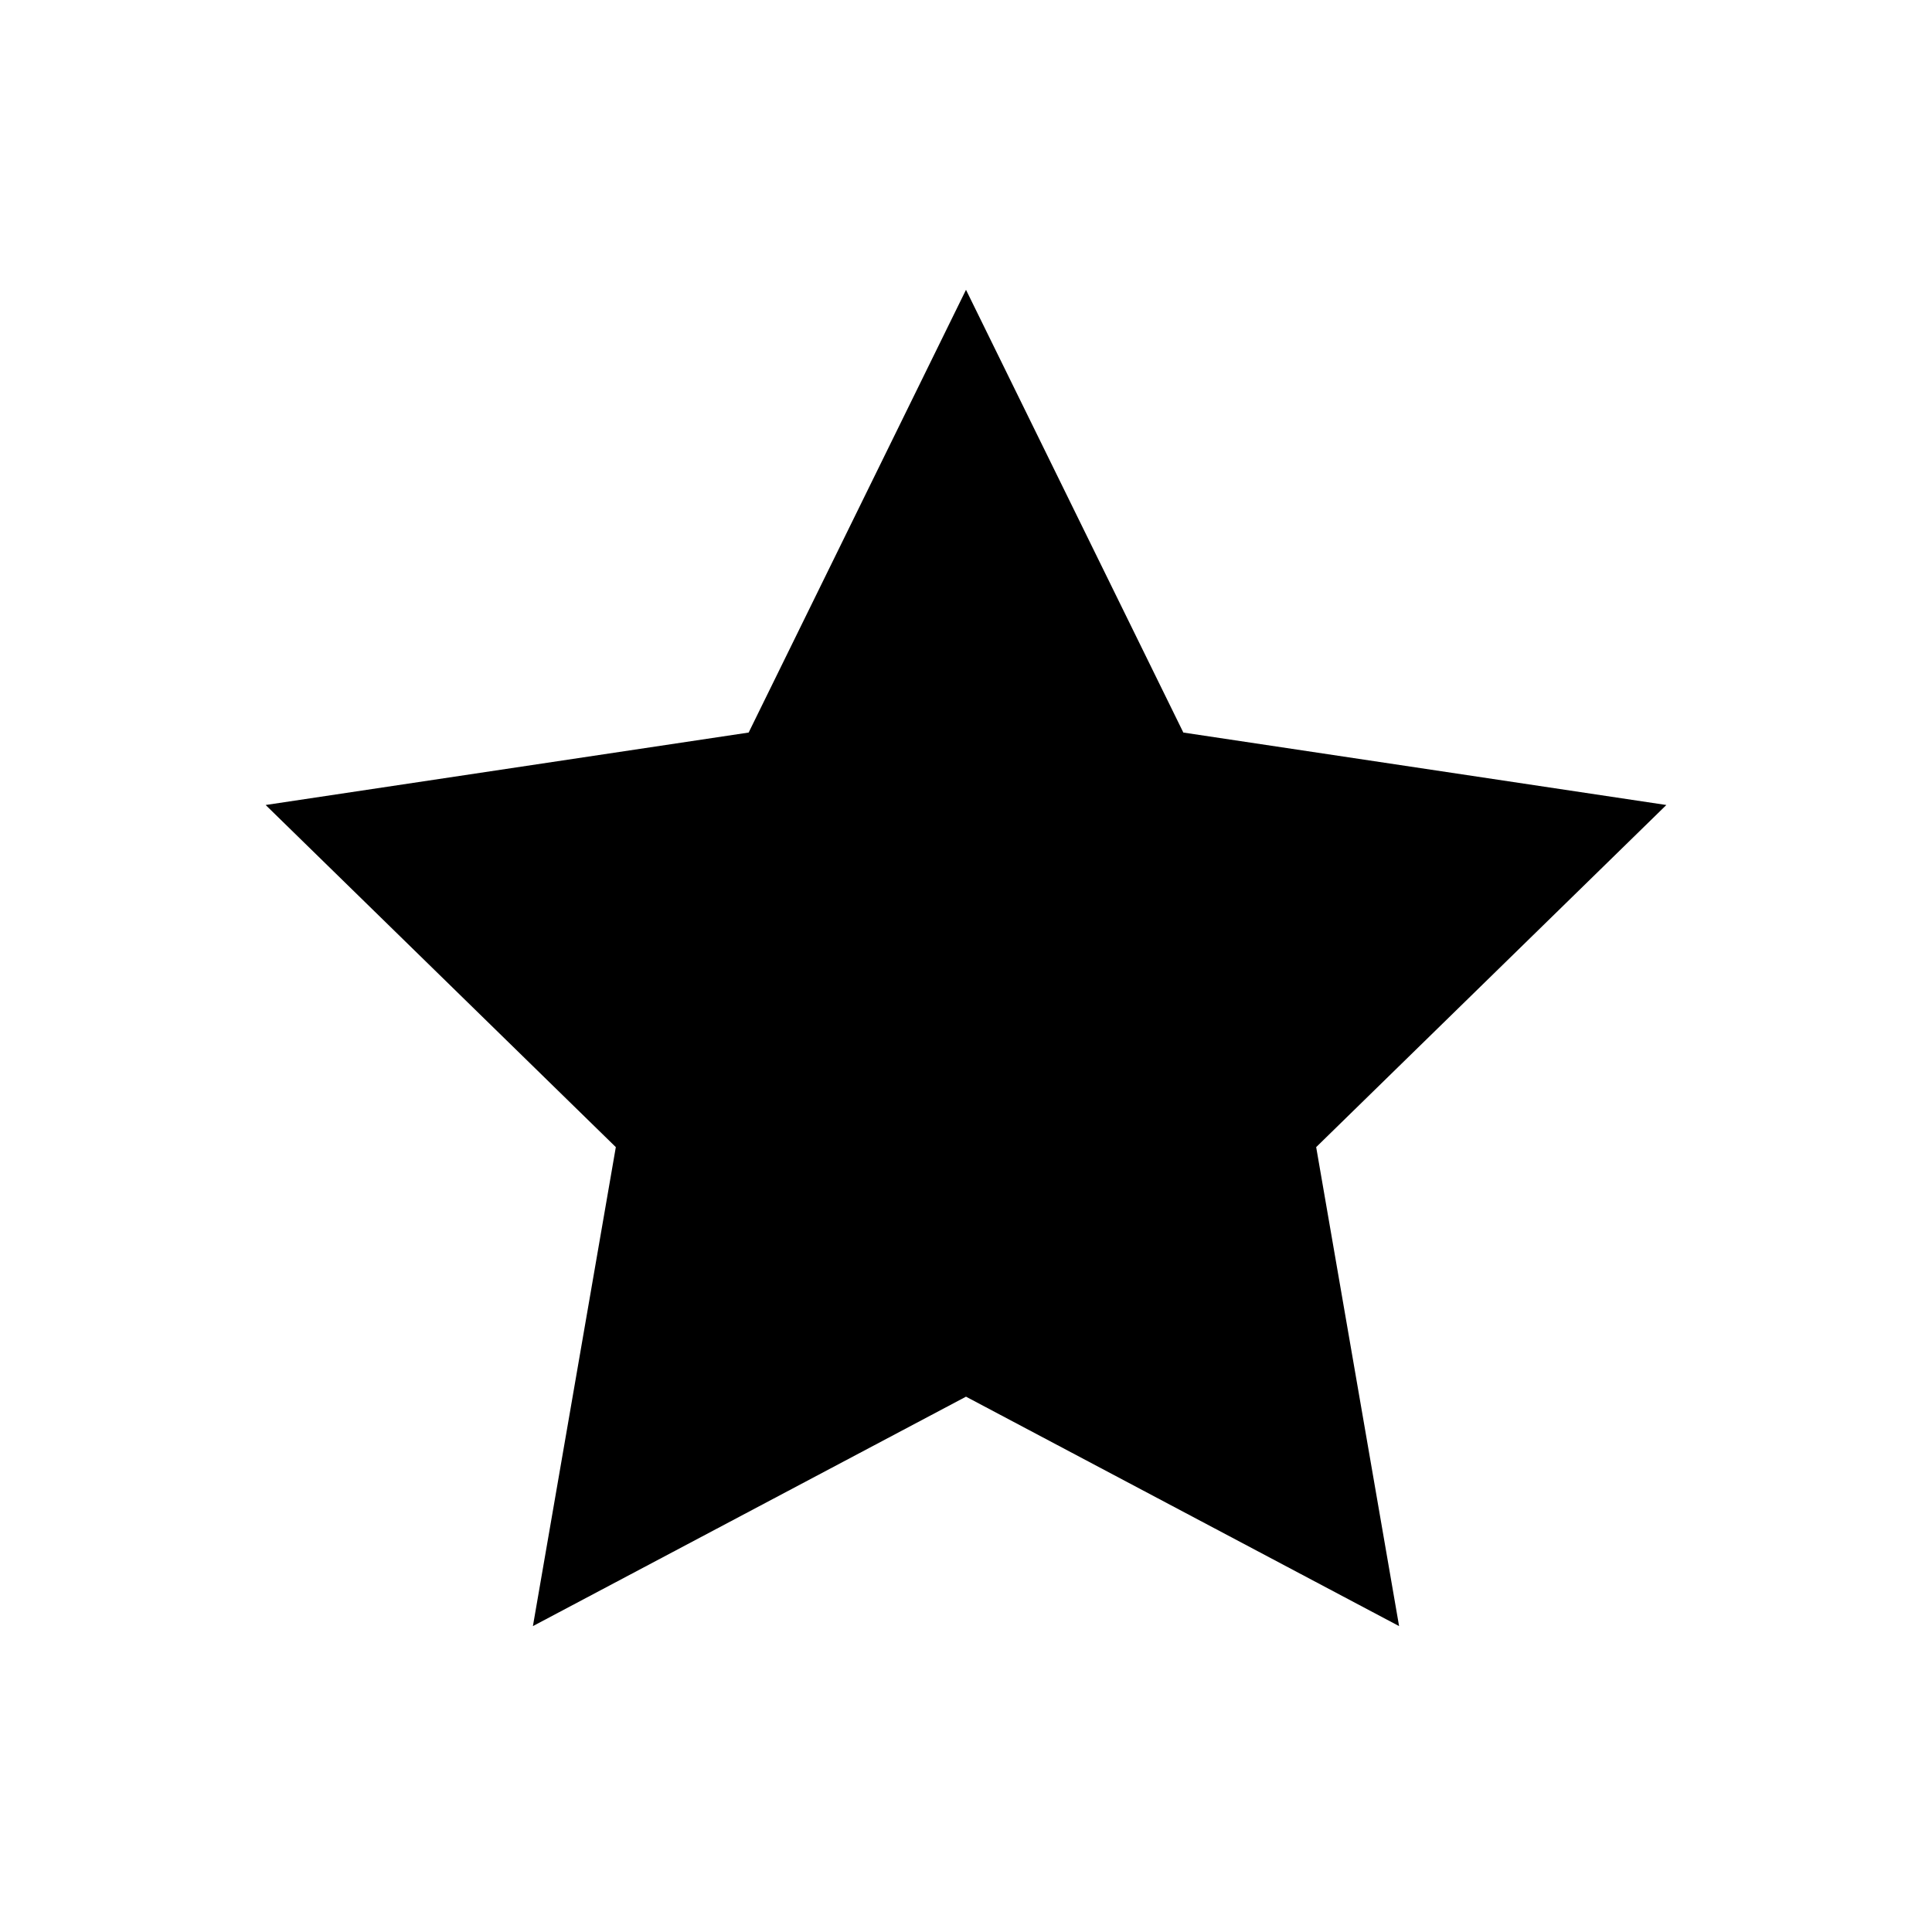
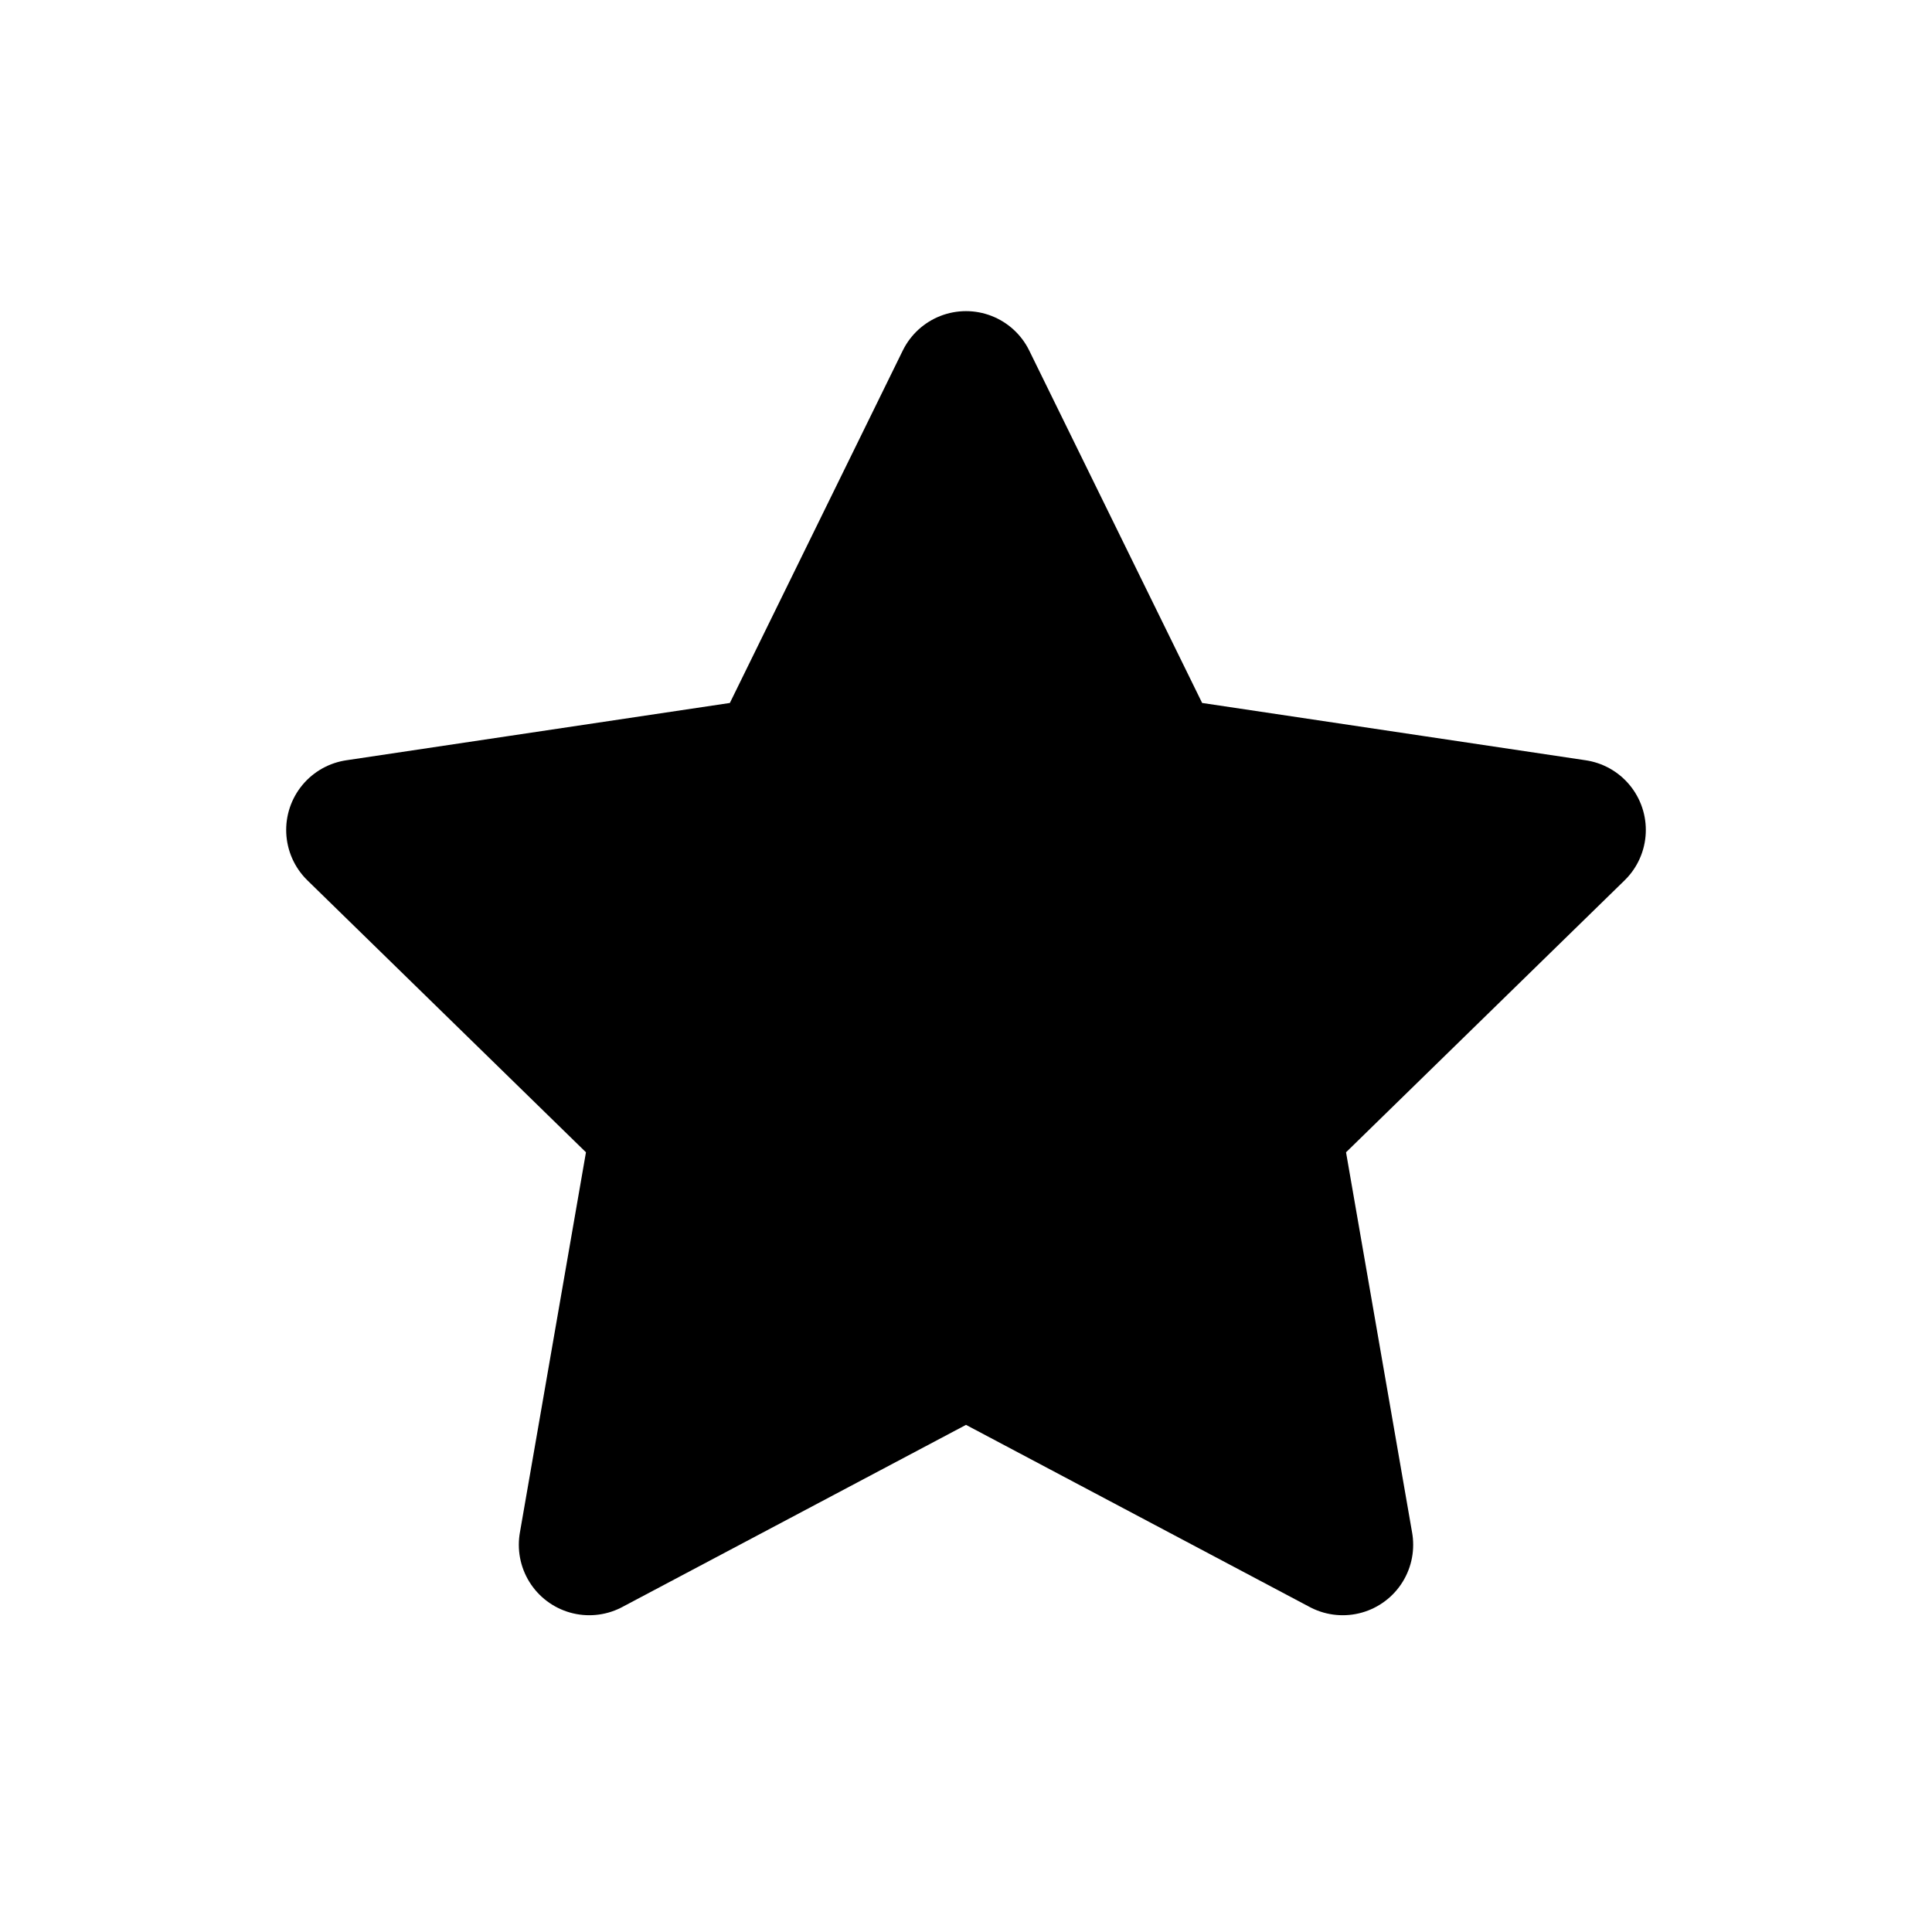
- <svg xmlns="http://www.w3.org/2000/svg" width="24" height="24" viewBox="0 0 24 24" fill="currentColor" stroke="none">
-   <path d="M12 3.6l2.7 5.5 6 .9-4.35 4.25 1.03 5.95L12 17.35l-5.38 2.85 1.03-5.95L3.3 10l6-.9z" />
+ <svg xmlns="http://www.w3.org/2000/svg" width="24" height="24" viewBox="0 0 24 24" fill="currentColor" stroke="currentColor" stroke-width="1.75" stroke-linecap="round" stroke-linejoin="round">
+   <path d="M12.0 4.74L14.35 9.53L19.57 10.31L15.78 14.01L16.68 19.19L12.0 16.71L7.32 19.19L8.22 14.01L4.43 10.31L9.65 9.53z" />
</svg>
